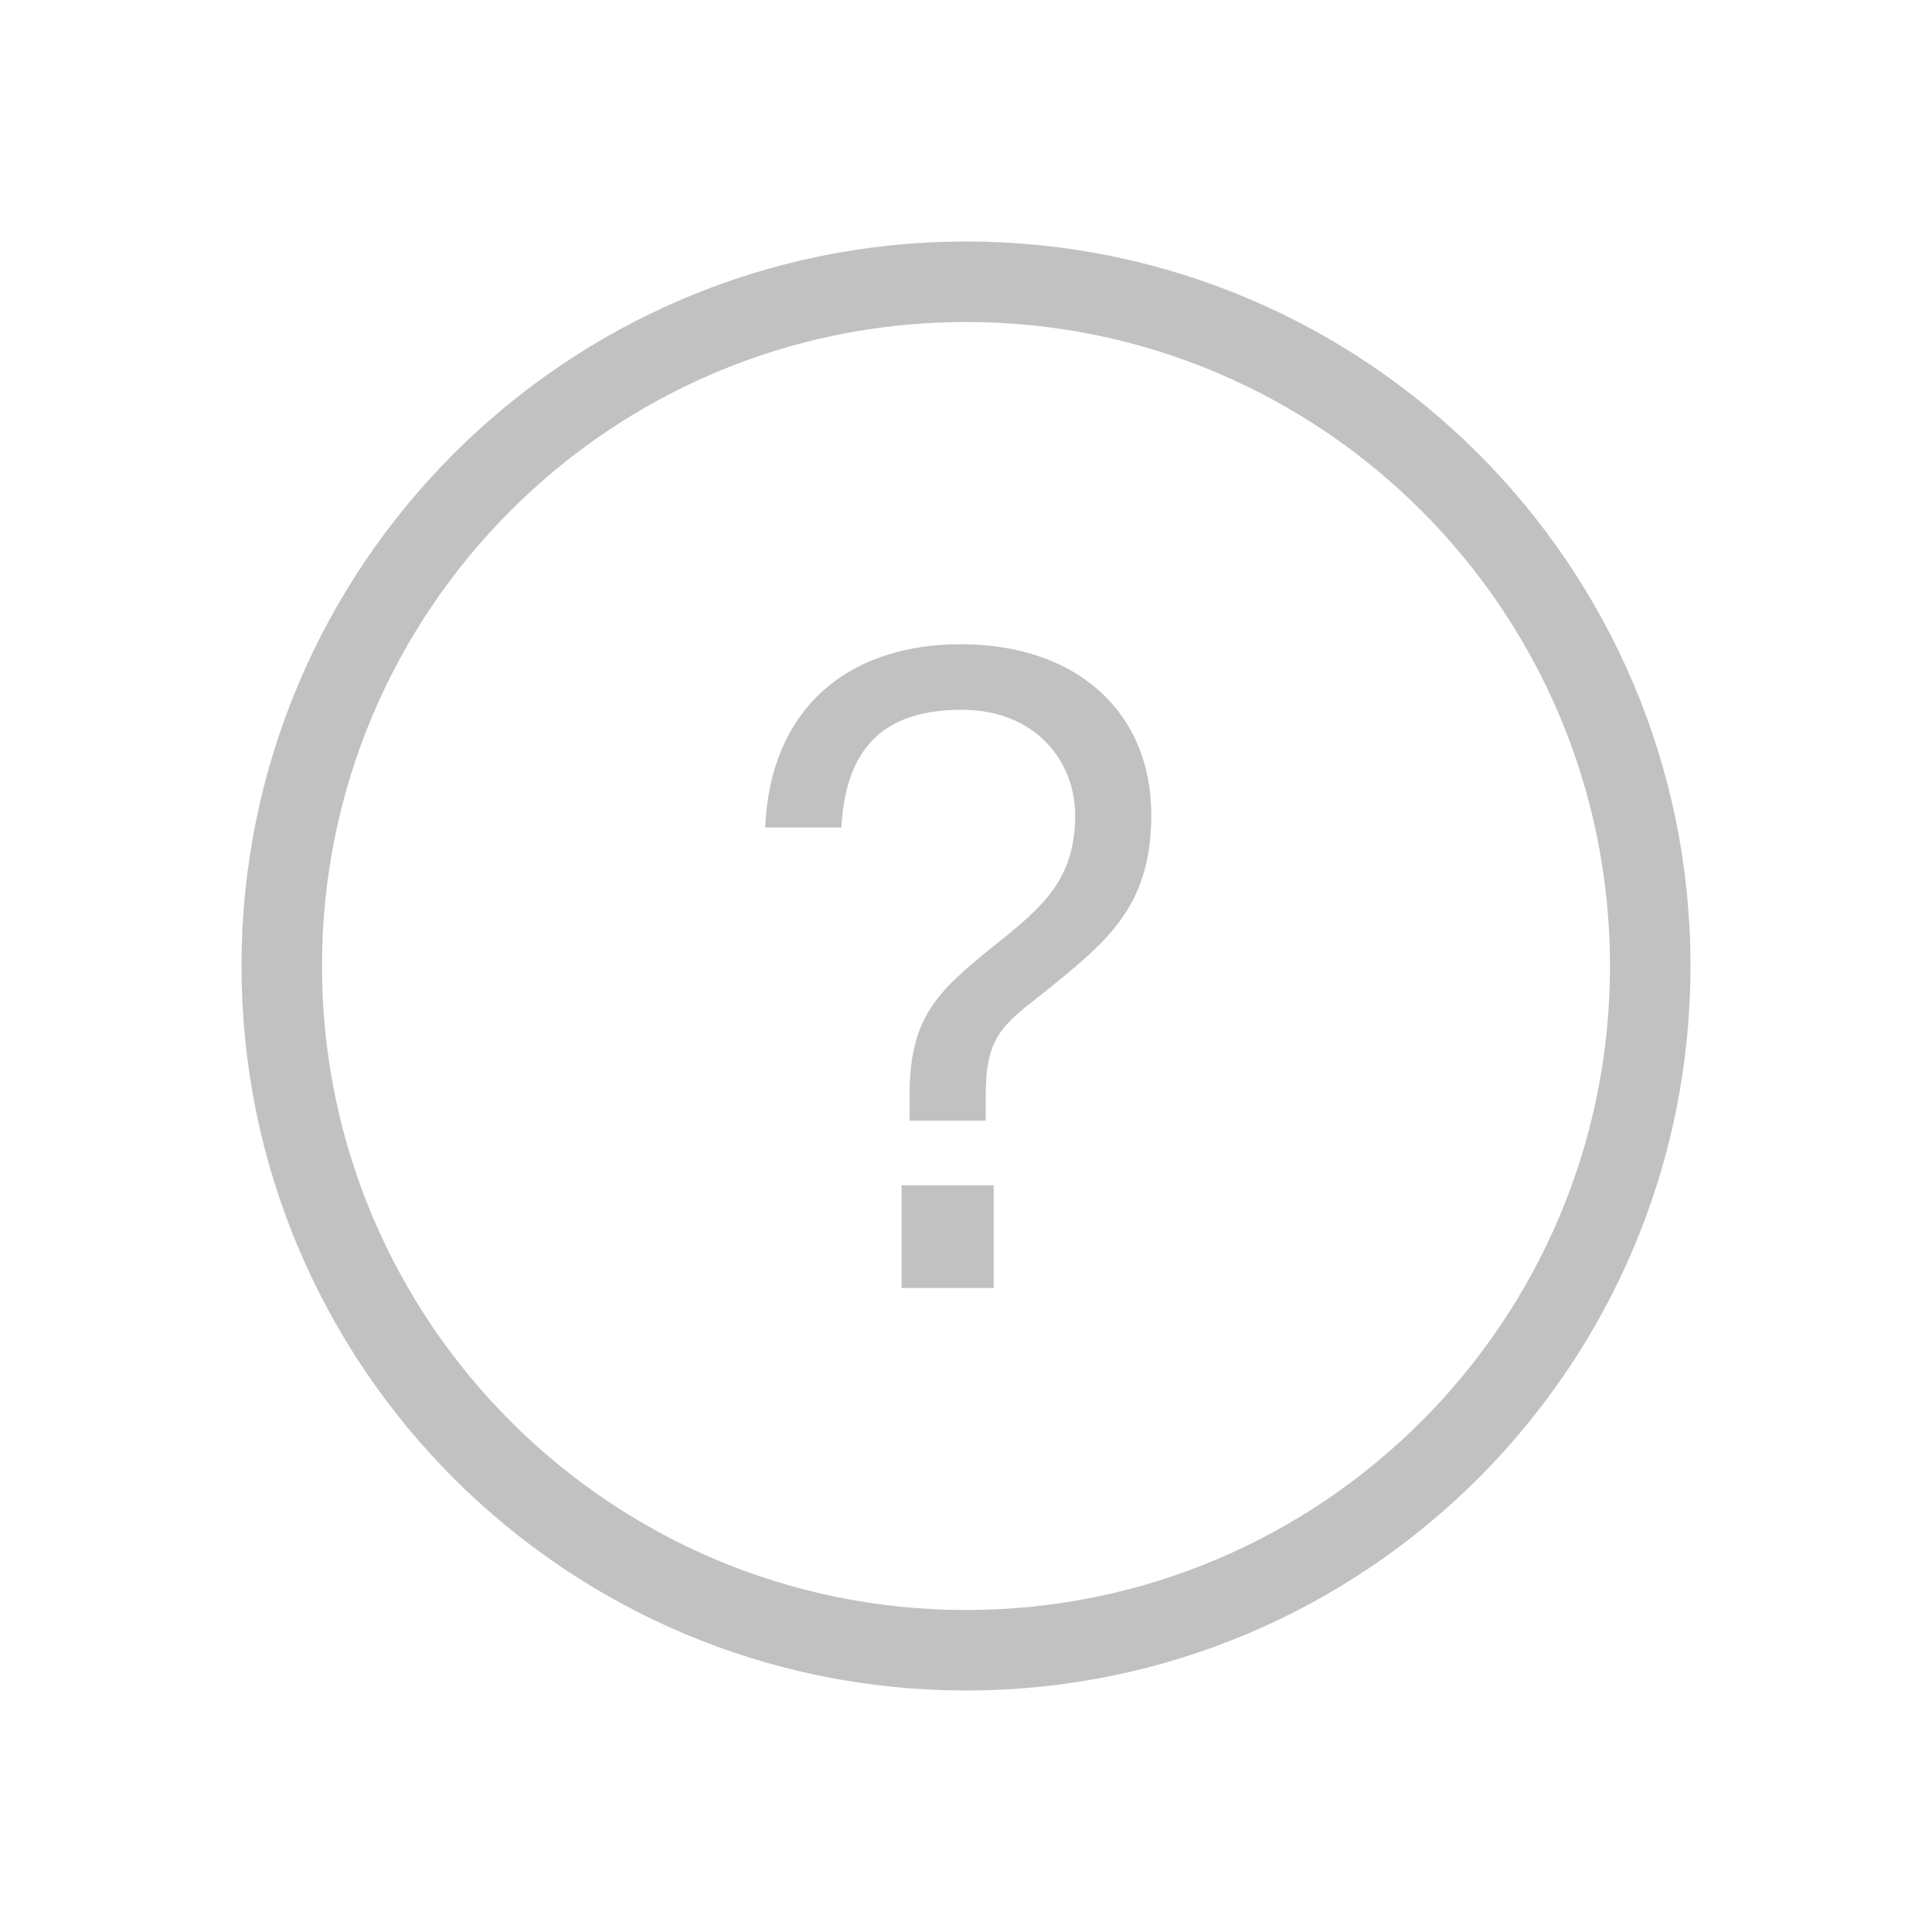
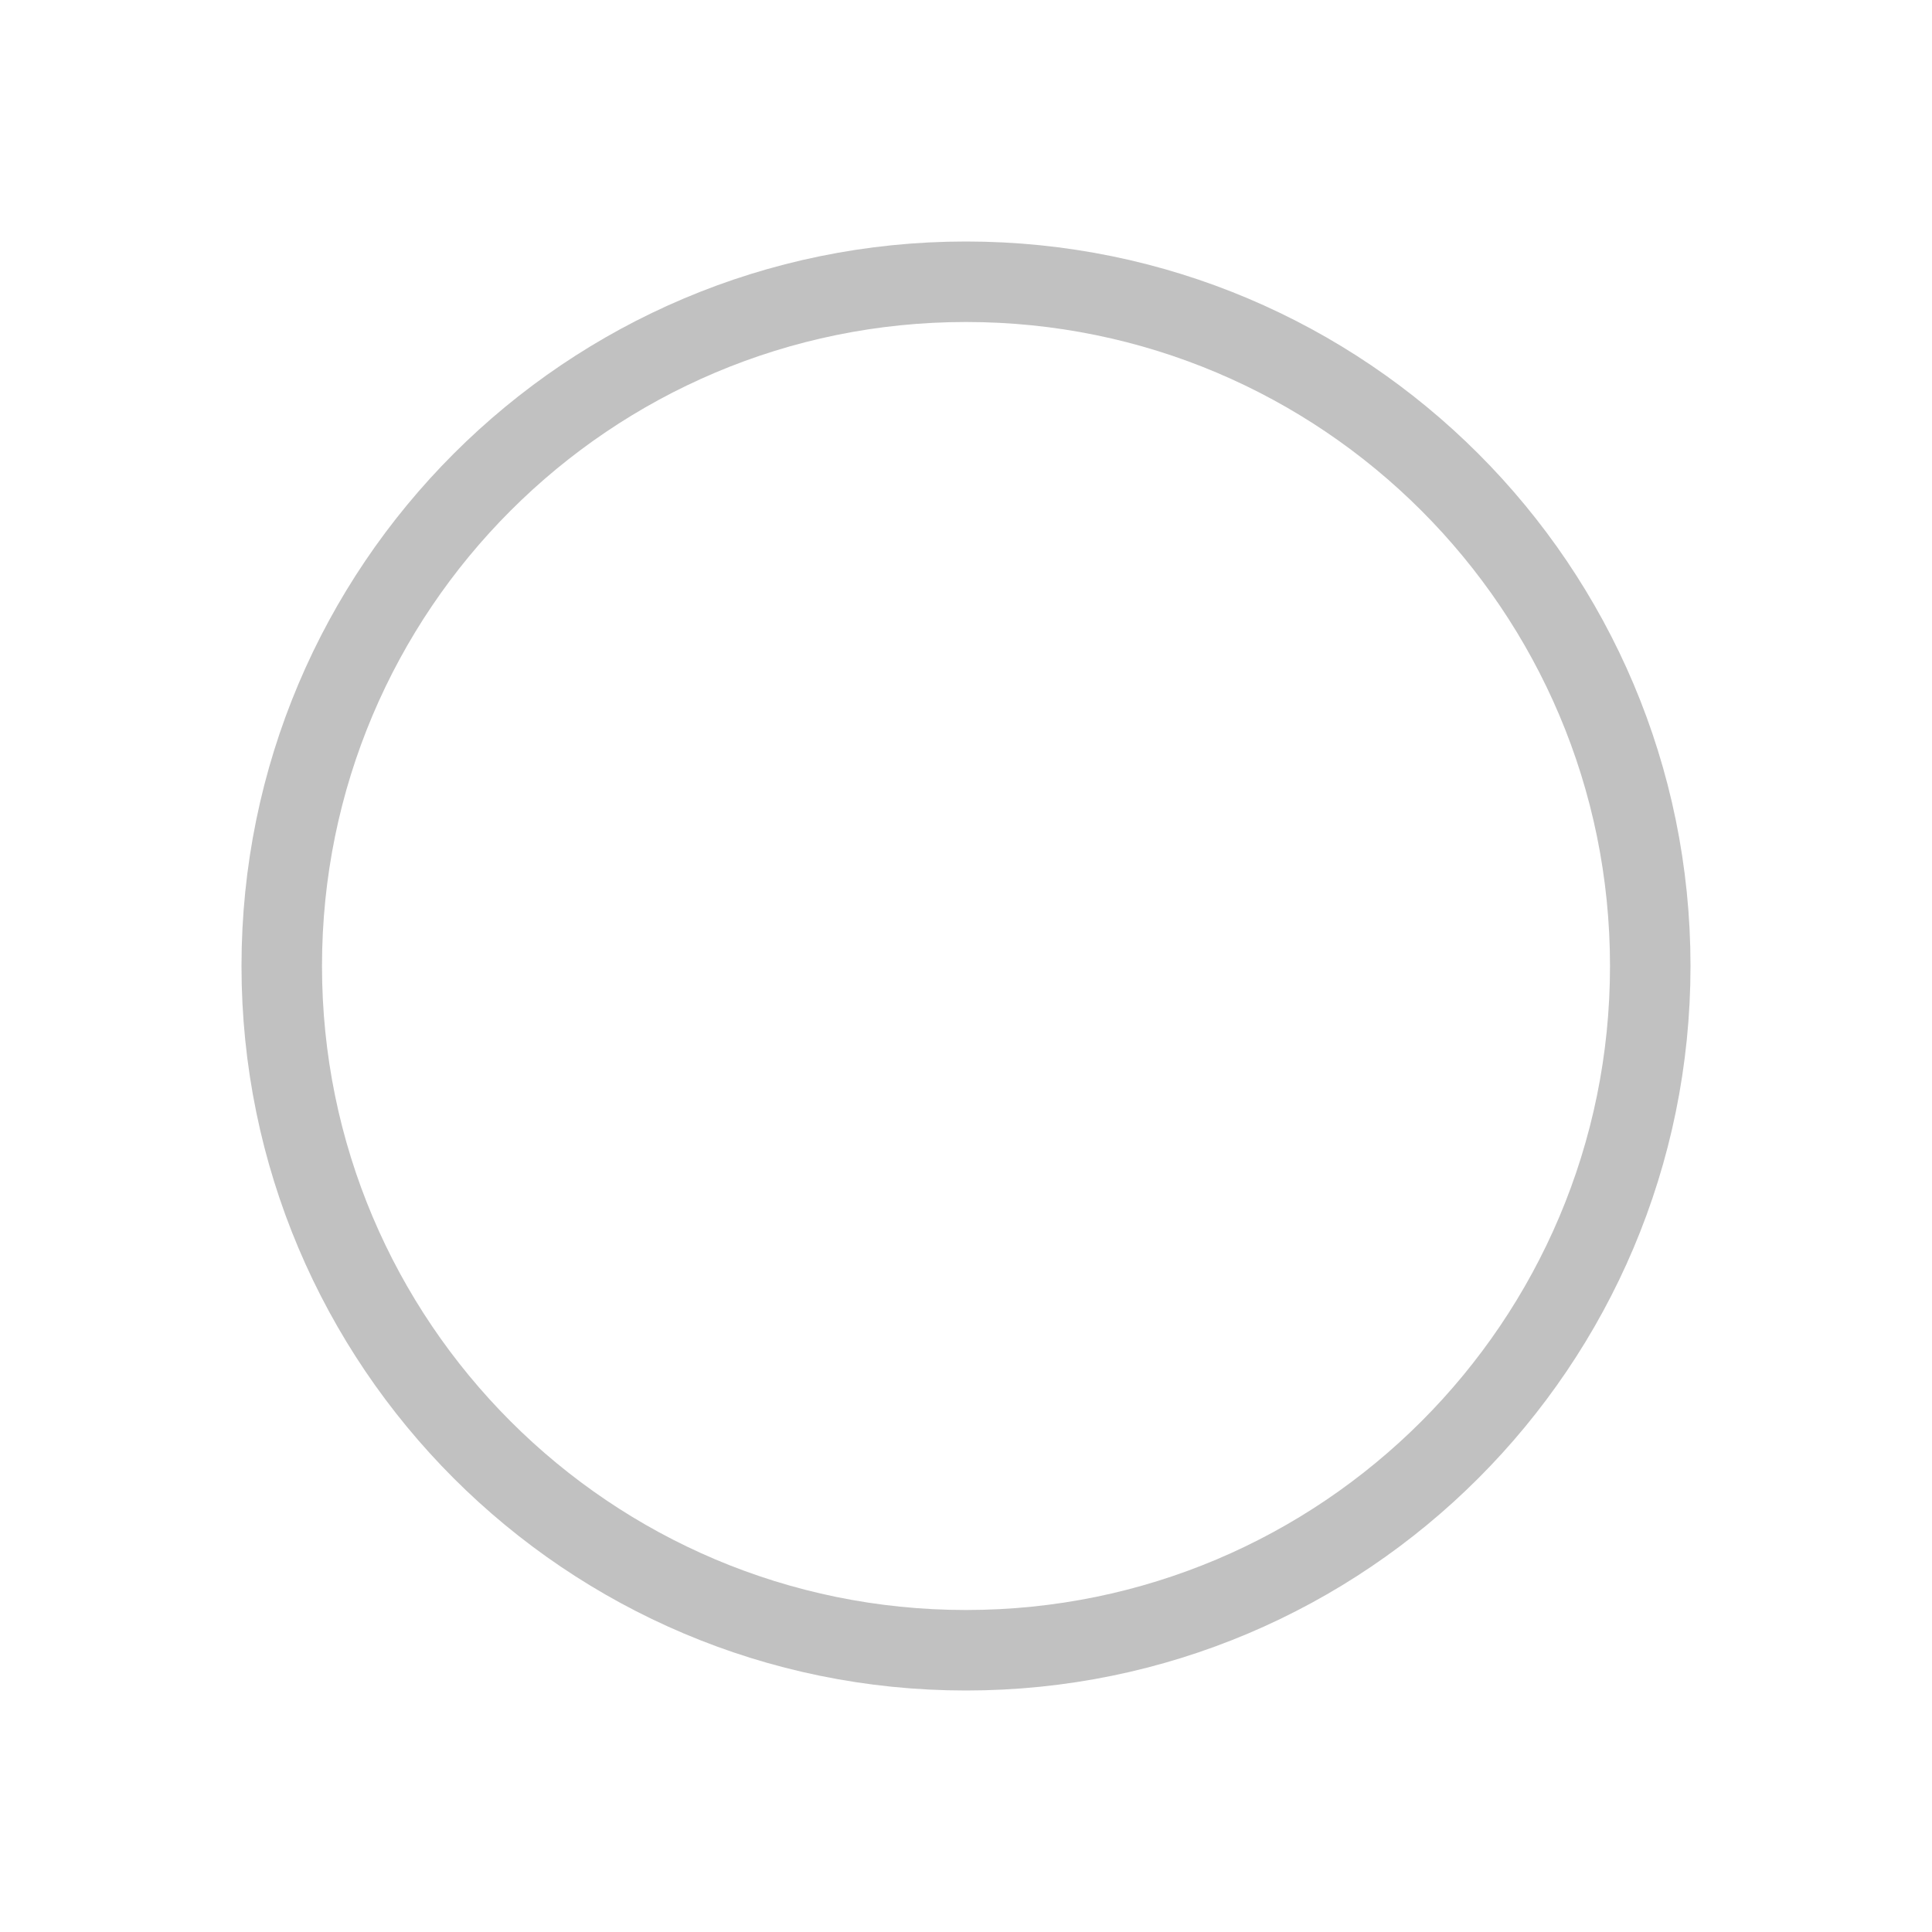
<svg xmlns="http://www.w3.org/2000/svg" width="24" height="24" viewBox="0 0 24 24" fill="none">
  <circle cx="12" cy="12" r="8.5" stroke="#C1C1C1" />
-   <path d="M11.937 8.003C10.474 8.003 9.561 8.861 9.506 10.28H10.452C10.507 9.235 11.035 8.817 11.948 8.817C12.861 8.817 13.356 9.455 13.356 10.126C13.356 10.929 12.949 11.27 12.355 11.743C11.629 12.326 11.299 12.645 11.299 13.613V13.921H12.245V13.613C12.245 12.898 12.432 12.744 12.96 12.337C13.73 11.71 14.302 11.281 14.302 10.126C14.302 8.839 13.367 8.003 11.937 8.003ZM12.344 16V14.724H11.2V16H12.344Z" fill="#C1C1C1" />
+   <path d="M11.937 8.003C10.474 8.003 9.561 8.861 9.506 10.28H10.452C10.507 9.235 11.035 8.817 11.948 8.817C12.861 8.817 13.356 9.455 13.356 10.126C13.356 10.929 12.949 11.27 12.355 11.743C11.629 12.326 11.299 12.645 11.299 13.613V13.921H12.245V13.613C12.245 12.898 12.432 12.744 12.96 12.337C13.73 11.71 14.302 11.281 14.302 10.126C14.302 8.839 13.367 8.003 11.937 8.003ZM12.344 16V14.724H11.2V16H12.344Z" />
</svg>
